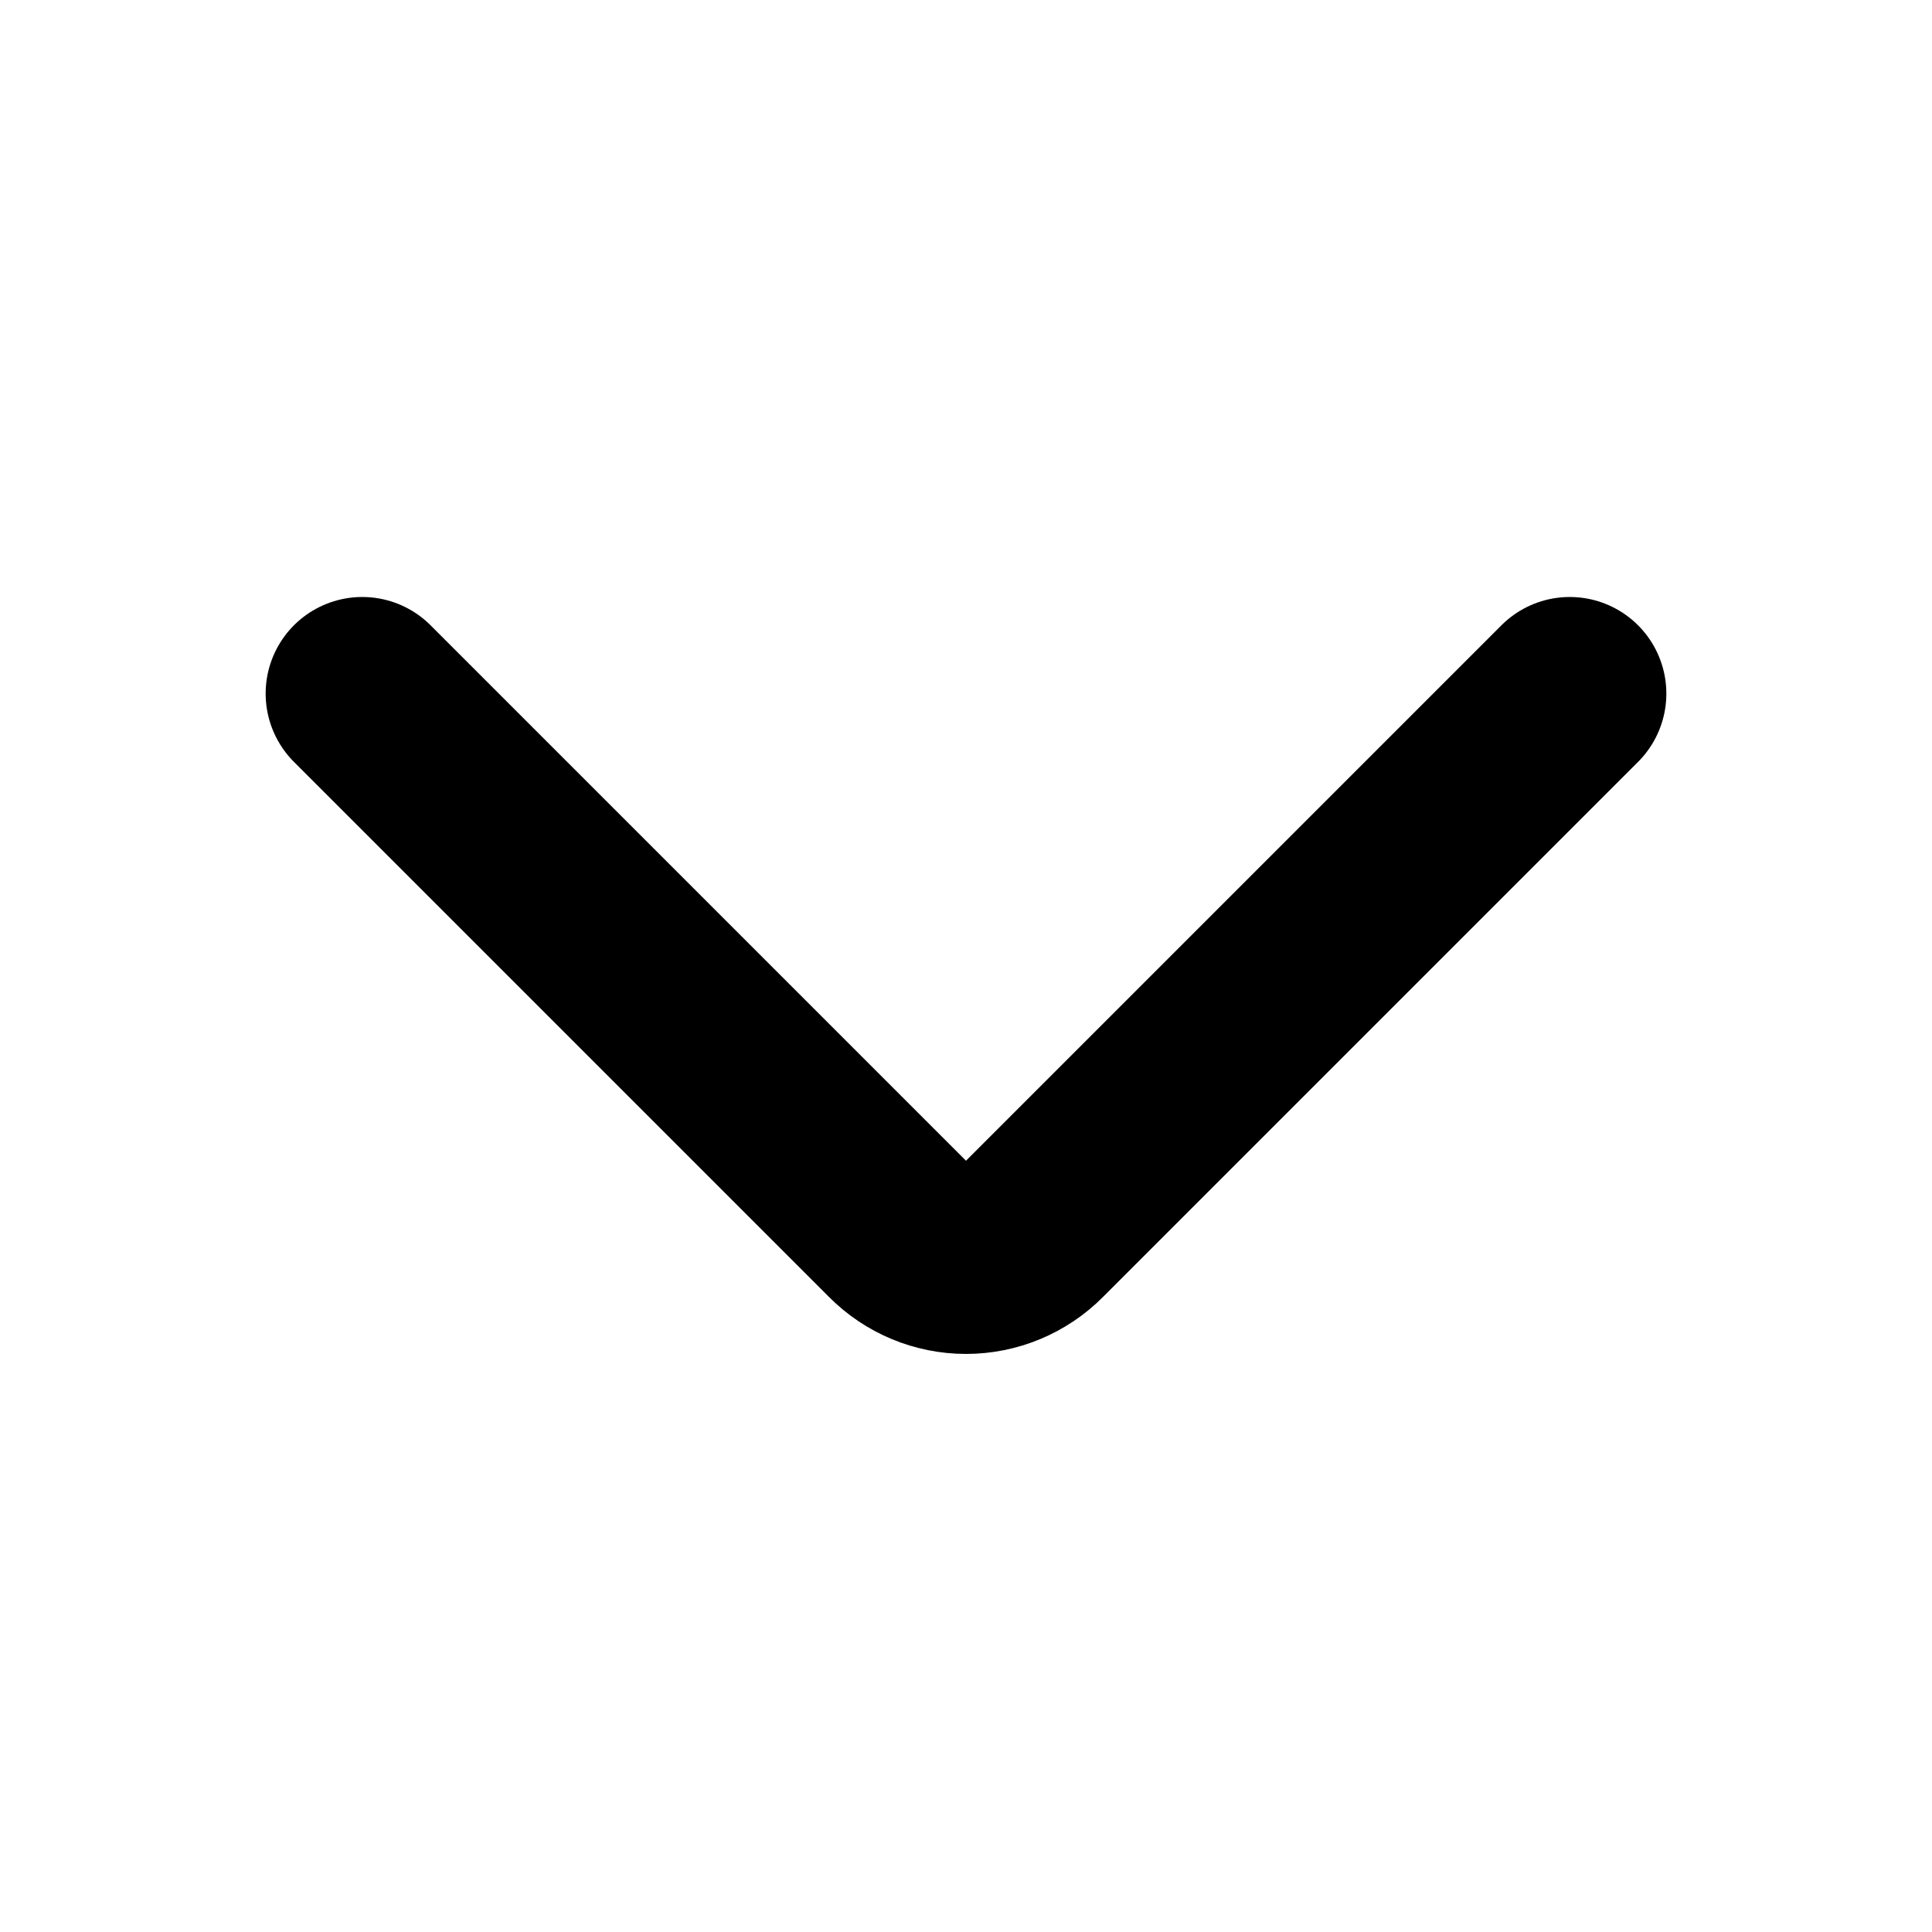
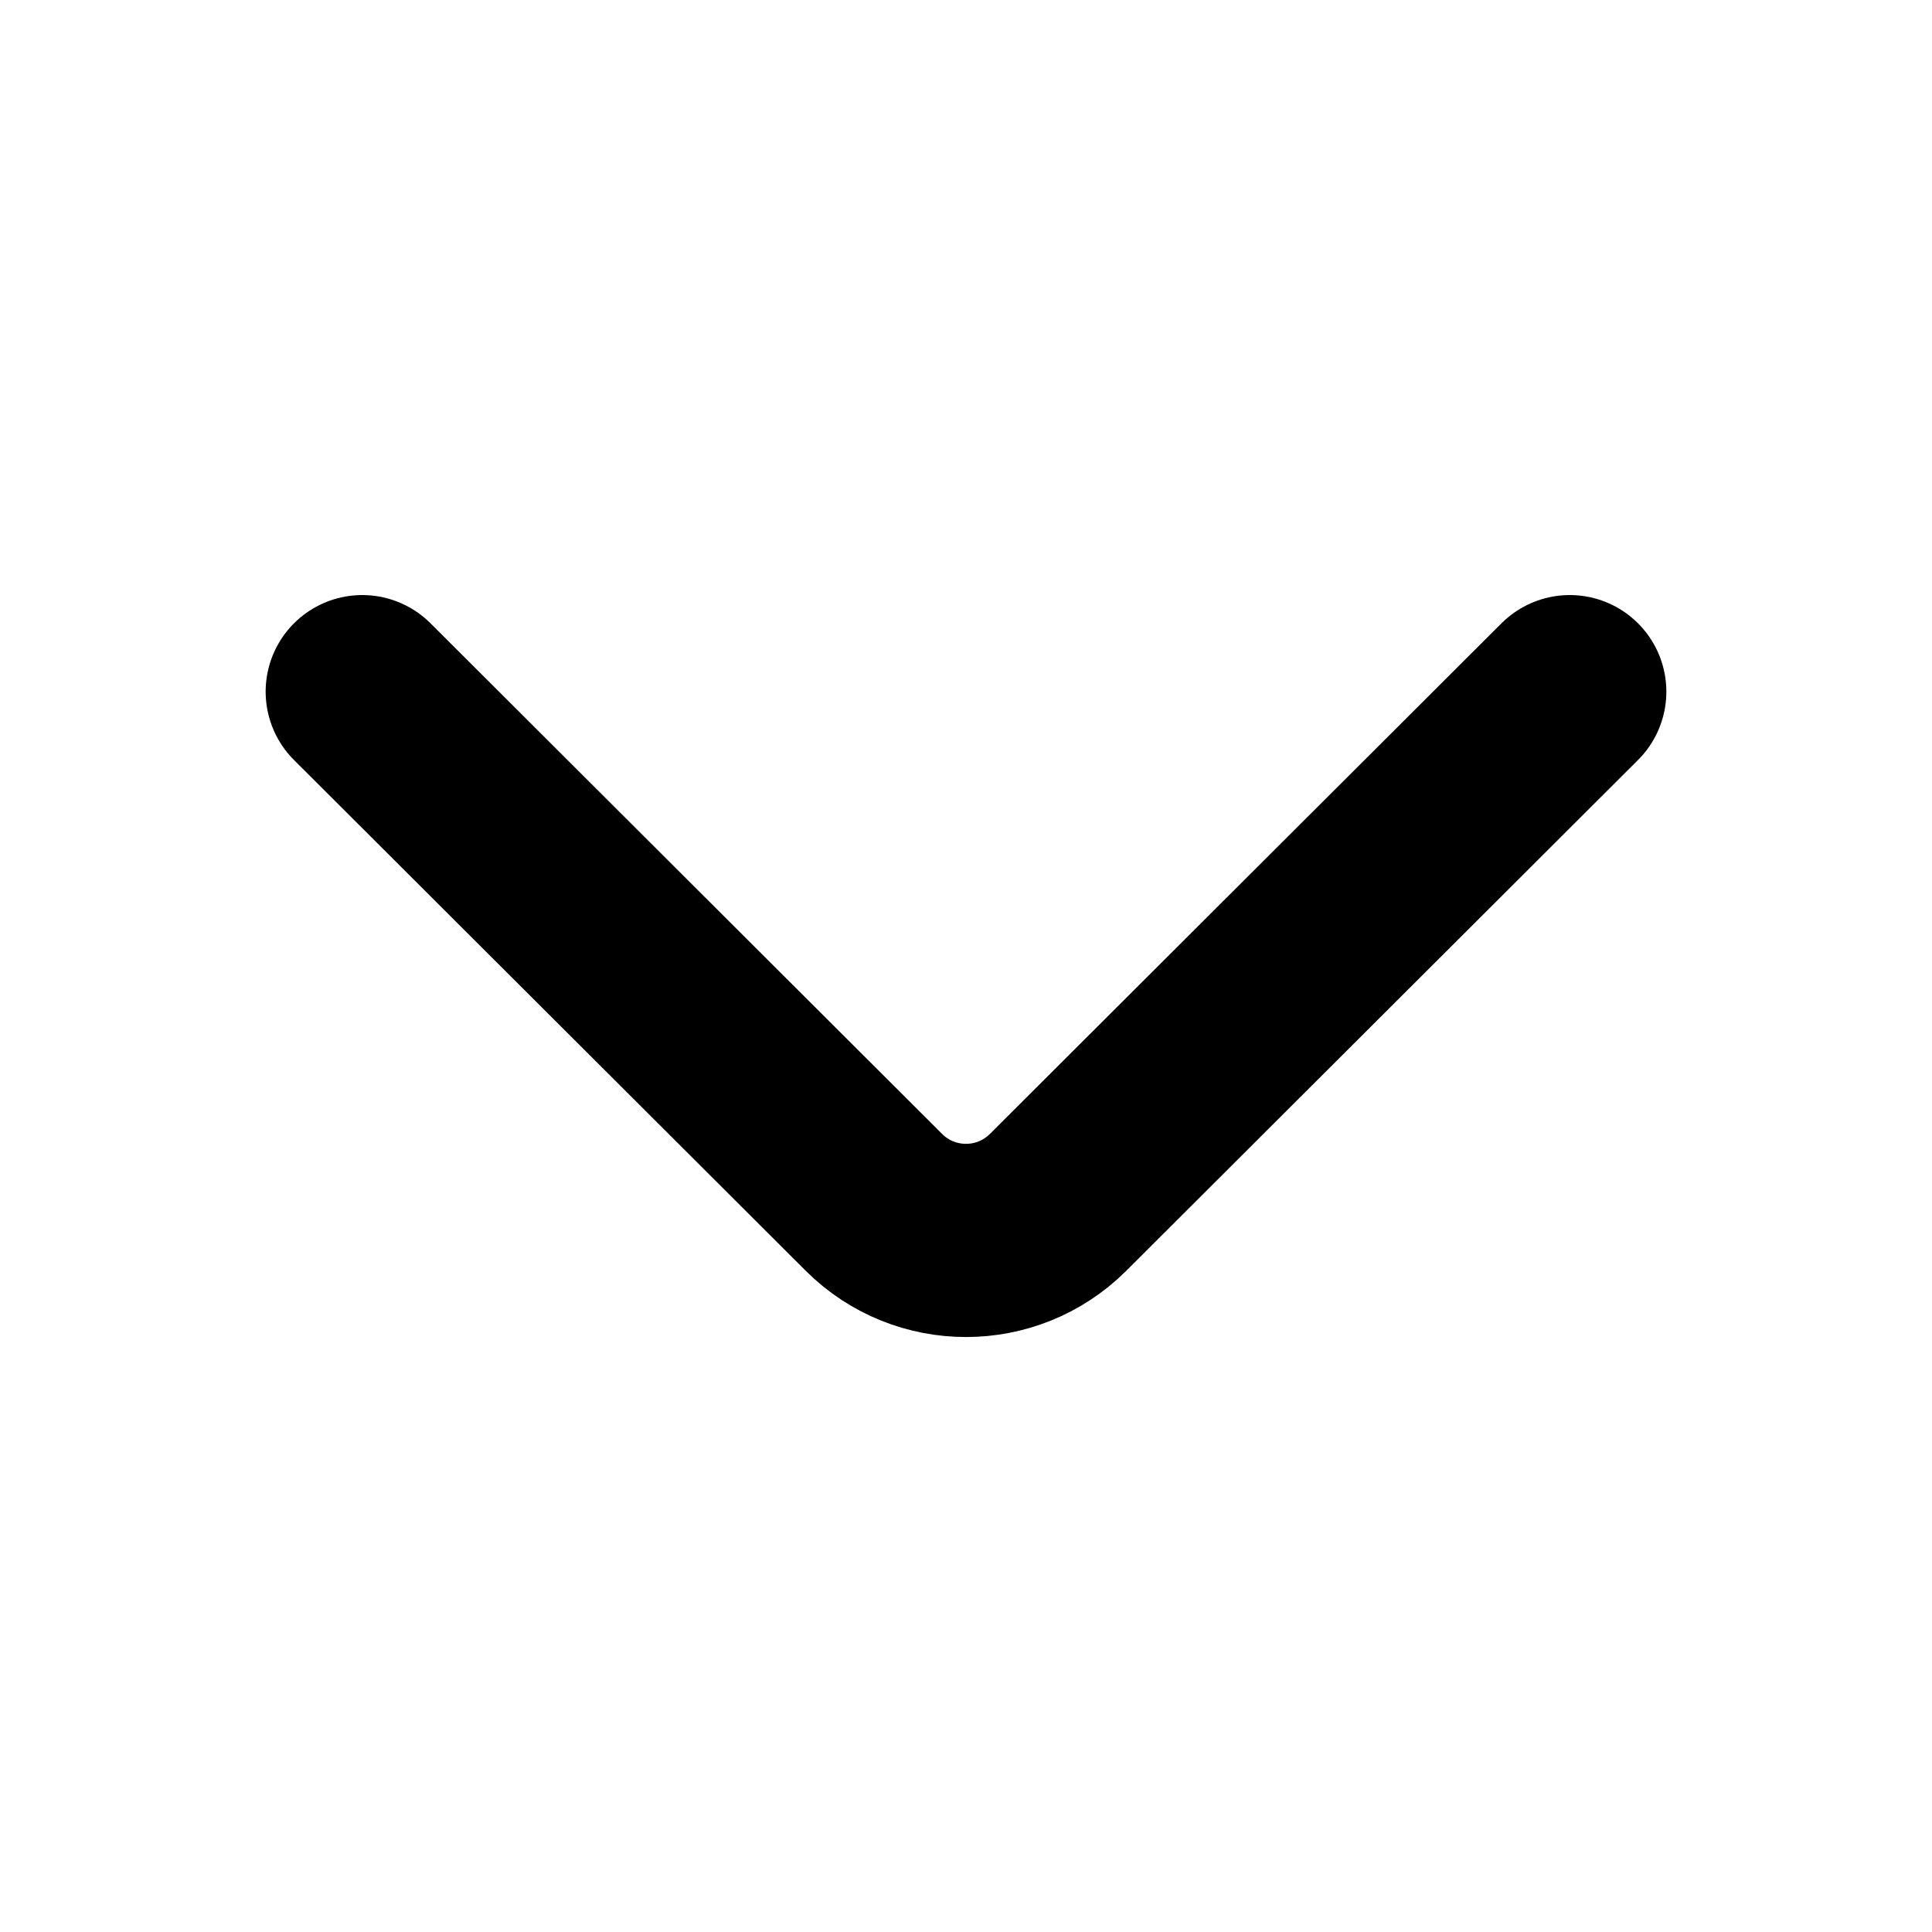
<svg xmlns="http://www.w3.org/2000/svg" viewBox="0 0 20 20" fill="none" stroke="currentColor" stroke-width="2" stroke-linecap="round" stroke-linejoin="round">
-   <path d="M3.75 7.18L9.29 12.72A1 1 0 0 0 10.71 12.72L16.25 7.18" />
+   <path d="M3.75 7.16L9.05 12.45A1.35 1.35 0 0 0 10.95 12.45L16.25 7.16" />
</svg>
